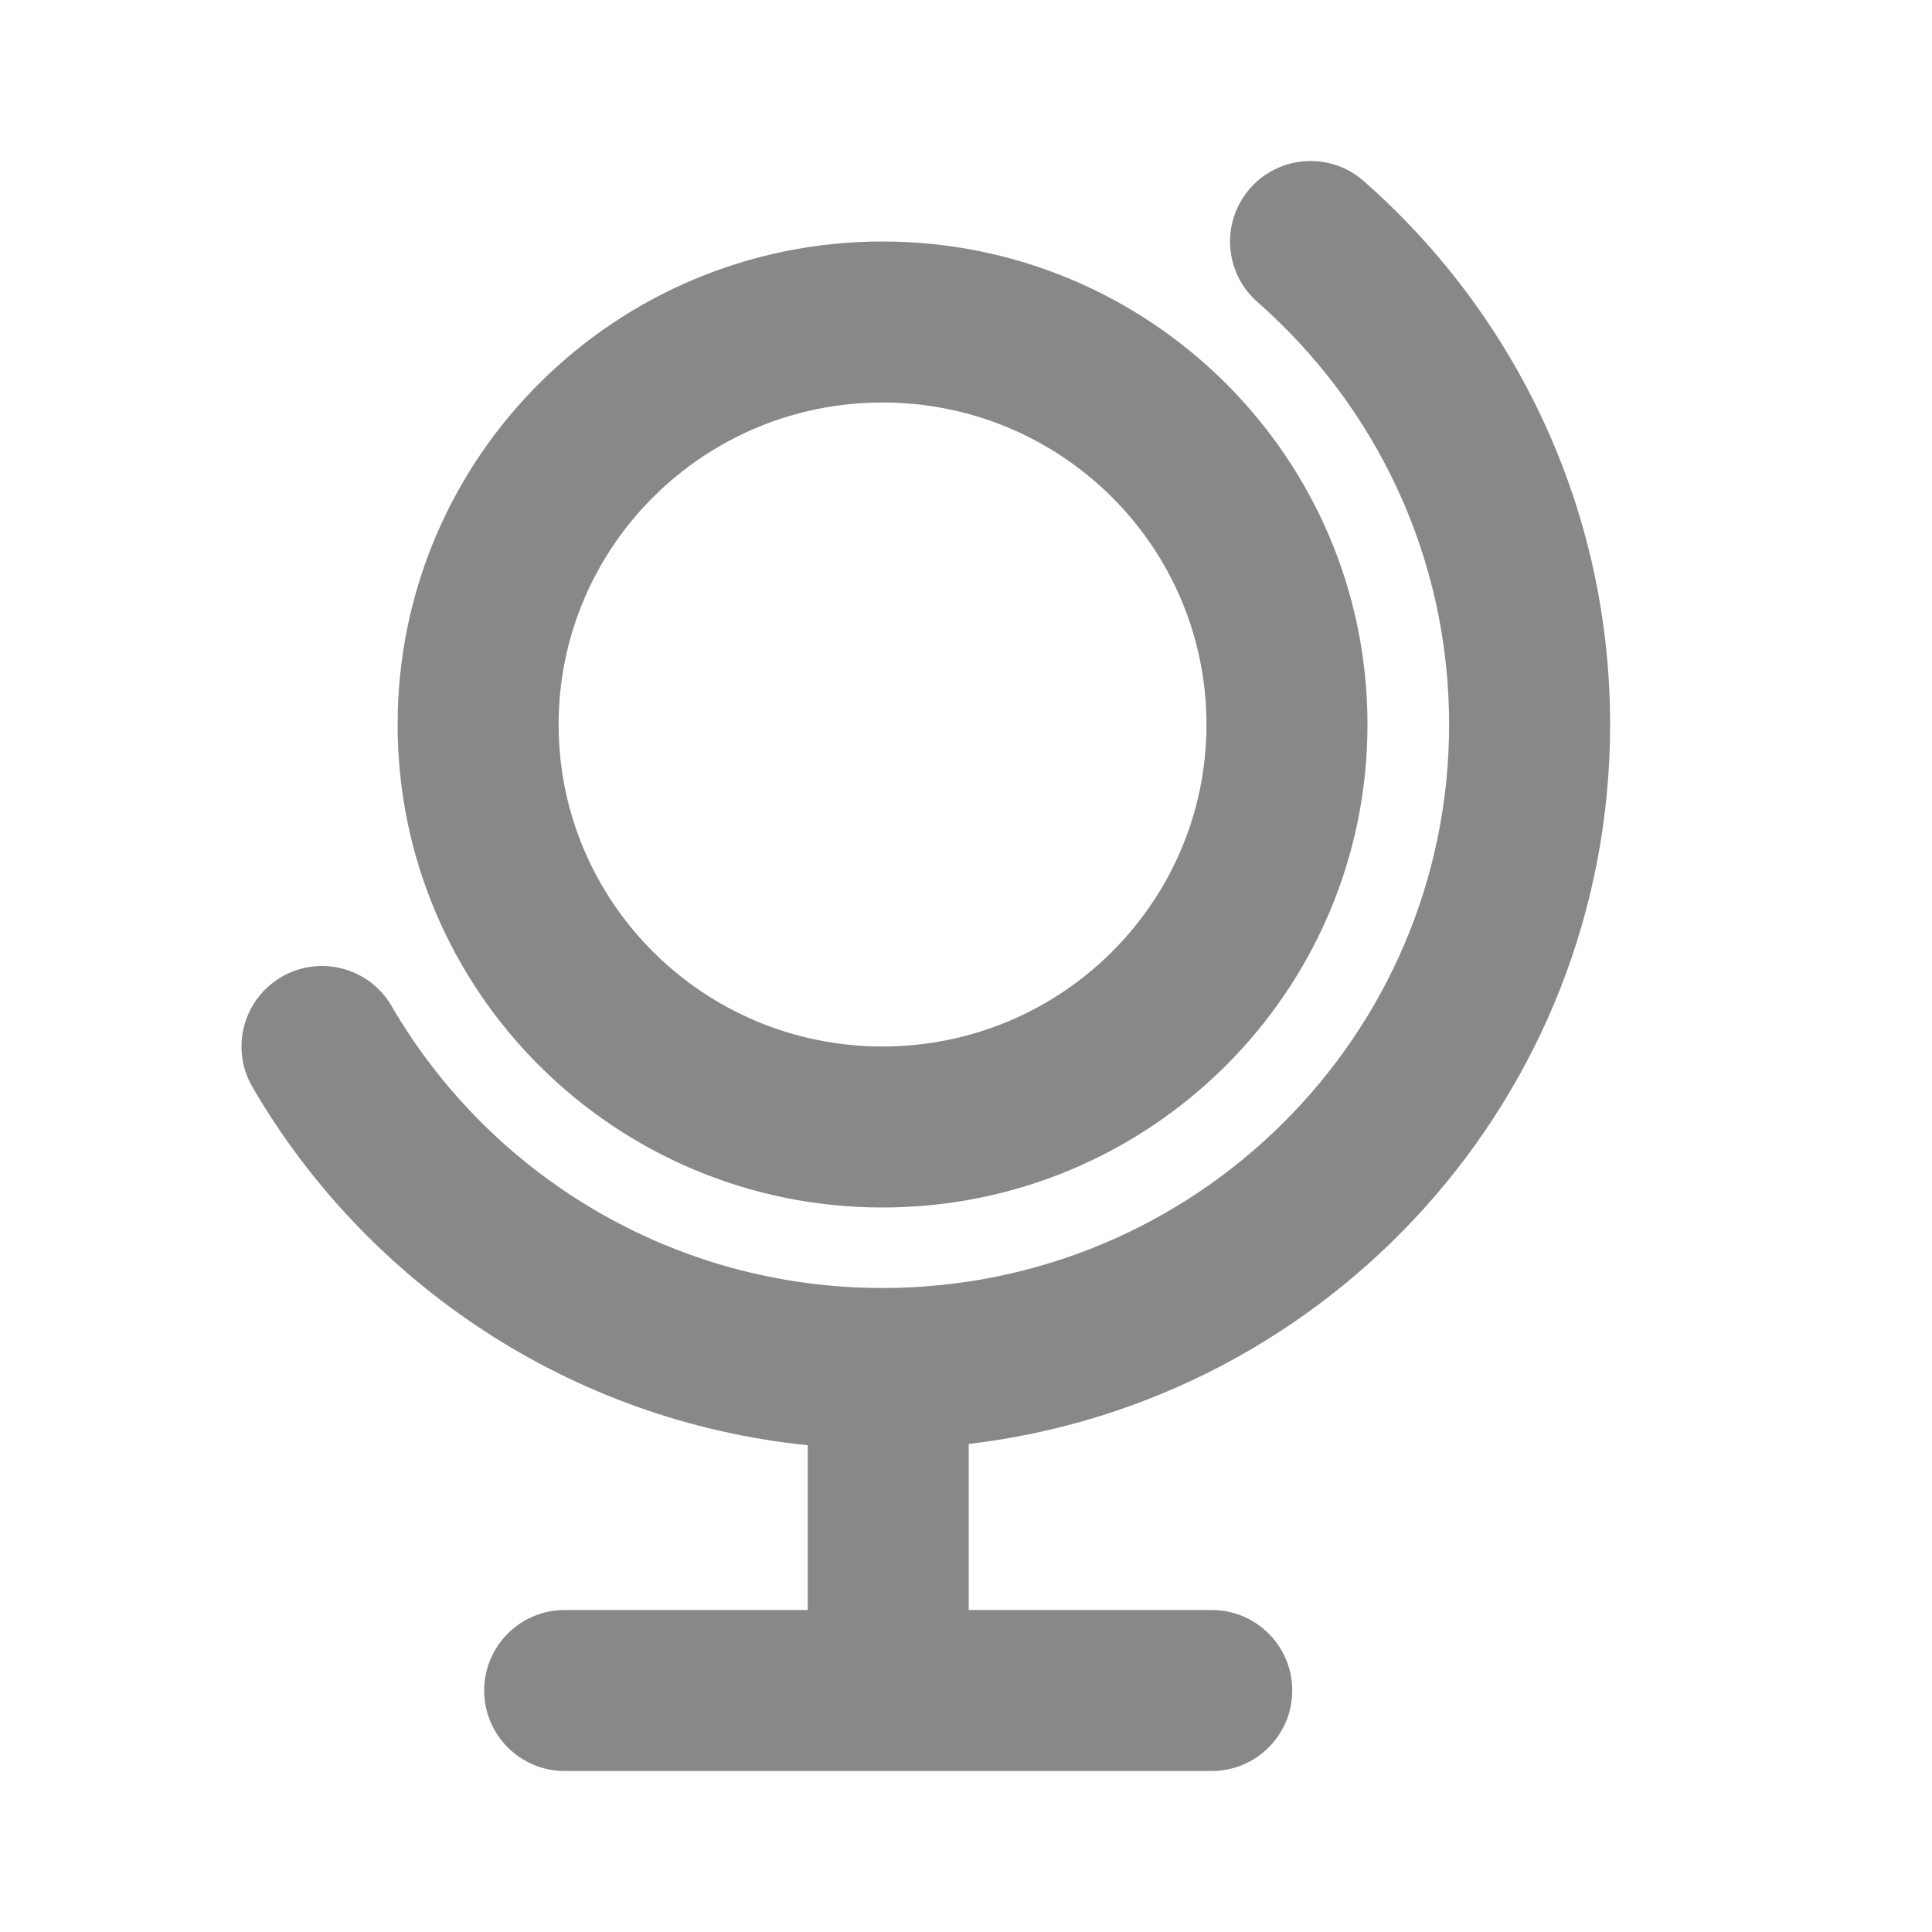
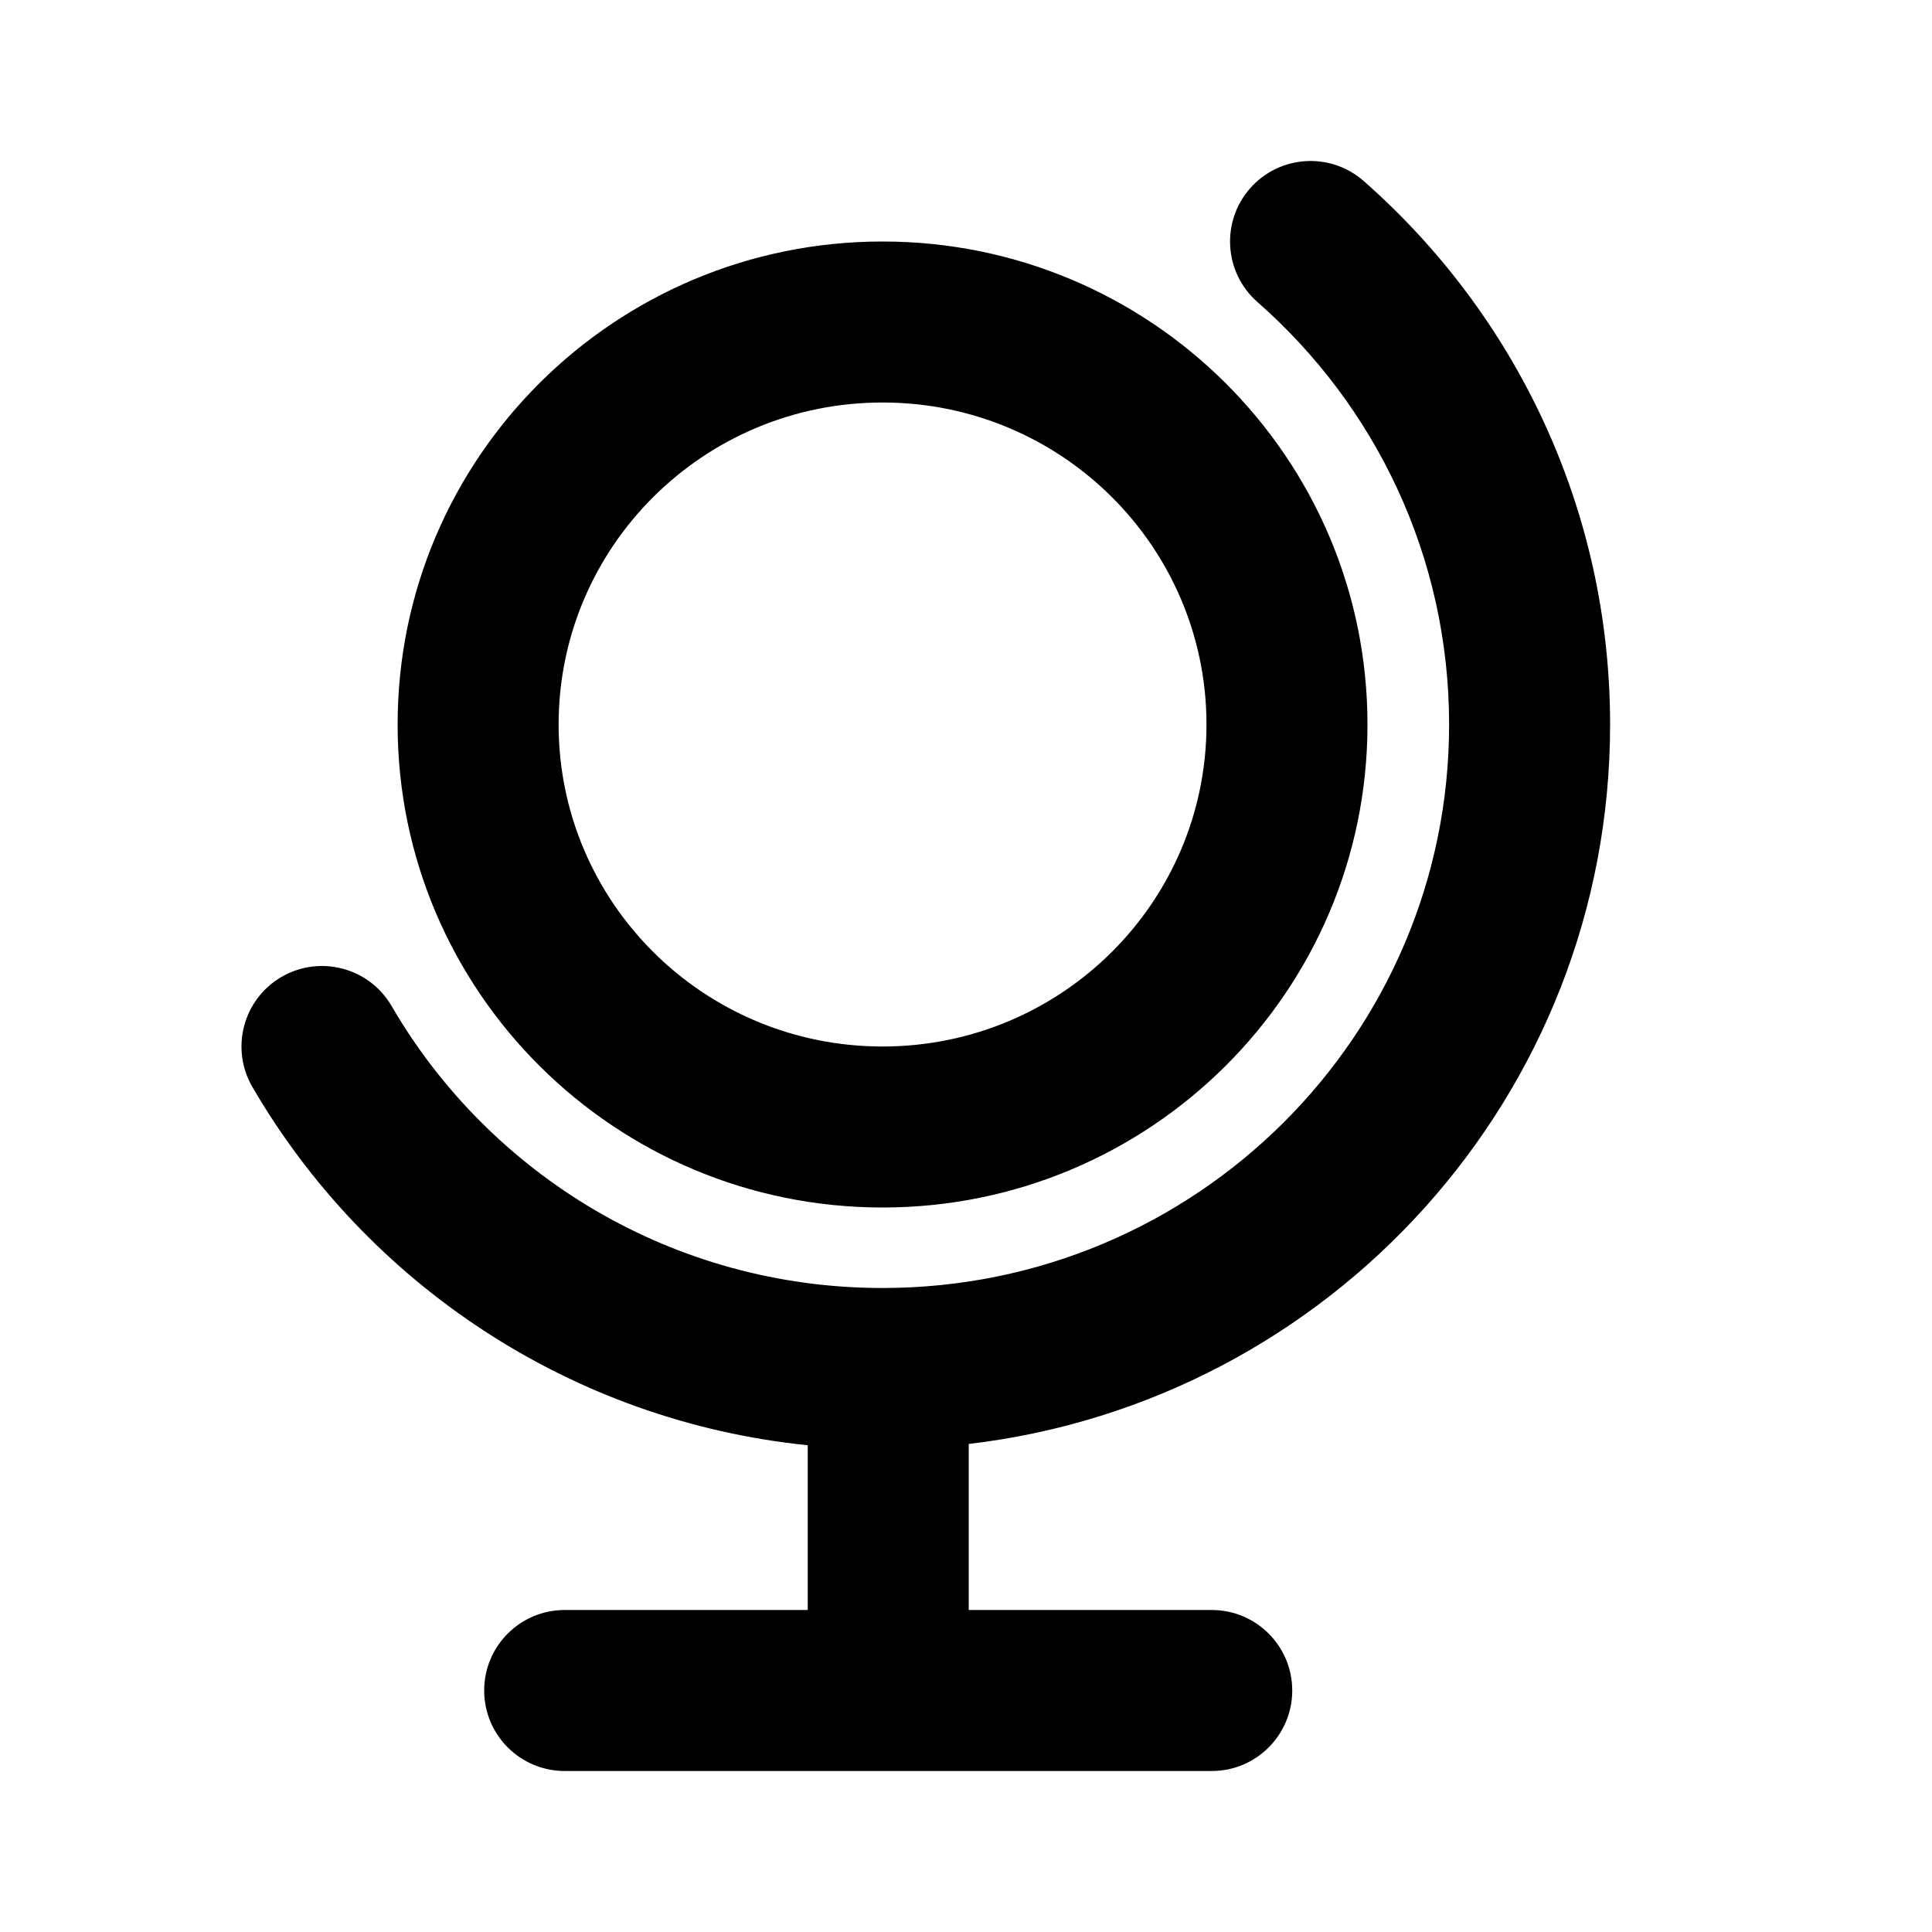
<svg xmlns="http://www.w3.org/2000/svg" width="36" height="36" viewBox="0 0 36 36" fill="none">
-   <g opacity="0.55">
-     <path fill-rule="evenodd" clip-rule="evenodd" d="M25.41 3.373C24.788 2.826 23.84 2.888 23.293 3.51C22.747 4.133 22.808 5.08 23.43 5.627C25.624 7.554 27.002 10.367 27.002 13.5C27.002 19.292 22.282 24 16.445 24C12.535 24 9.123 21.888 7.297 18.746C6.881 18.03 5.963 17.787 5.246 18.203C4.53 18.619 4.287 19.538 4.703 20.254C6.827 23.907 10.624 26.479 15.051 26.93V30H10.522C9.693 30 9.022 30.672 9.022 31.5C9.022 32.328 9.693 33 10.522 33H16.551H22.579C23.408 33 24.079 32.328 24.079 31.5C24.079 30.672 23.408 30 22.579 30H18.051V26.906C24.776 26.116 30.002 20.421 30.002 13.5C30.002 9.465 28.223 5.844 25.41 3.373ZM10.409 13.5C10.409 10.193 13.104 7.5 16.445 7.5C19.785 7.5 22.481 10.193 22.481 13.5C22.481 16.807 19.785 19.5 16.445 19.5C13.104 19.5 10.409 16.807 10.409 13.5ZM16.445 4.5C11.461 4.5 7.409 8.523 7.409 13.5C7.409 18.477 11.461 22.5 16.445 22.5C21.428 22.5 25.481 18.477 25.481 13.5C25.481 8.523 21.428 4.5 16.445 4.5Z" fill="#282725" />
-   </g>
+   <path fill-rule="evenodd" clip-rule="evenodd" d="M25.41 3.373C24.788 2.826 23.84 2.888 23.293 3.51C22.747 4.133 22.808 5.08 23.43 5.627C25.624 7.554 27.002 10.367 27.002 13.5C27.002 19.292 22.282 24 16.445 24C12.535 24 9.123 21.888 7.297 18.746C6.881 18.03 5.963 17.787 5.246 18.203C4.53 18.619 4.287 19.538 4.703 20.254C6.827 23.907 10.624 26.479 15.051 26.93V30H10.522C9.693 30 9.022 30.672 9.022 31.5C9.022 32.328 9.693 33 10.522 33H16.551H22.579C23.408 33 24.079 32.328 24.079 31.5C24.079 30.672 23.408 30 22.579 30H18.051V26.906C24.776 26.116 30.002 20.421 30.002 13.5C30.002 9.465 28.223 5.844 25.41 3.373ZM10.409 13.5C10.409 10.193 13.104 7.5 16.445 7.5C19.785 7.5 22.481 10.193 22.481 13.5C22.481 16.807 19.785 19.5 16.445 19.5C13.104 19.5 10.409 16.807 10.409 13.5ZM16.445 4.5C11.461 4.5 7.409 8.523 7.409 13.5C7.409 18.477 11.461 22.5 16.445 22.5C21.428 22.5 25.481 18.477 25.481 13.5C25.481 8.523 21.428 4.5 16.445 4.5Z" fill="currentColor" />
</svg>
